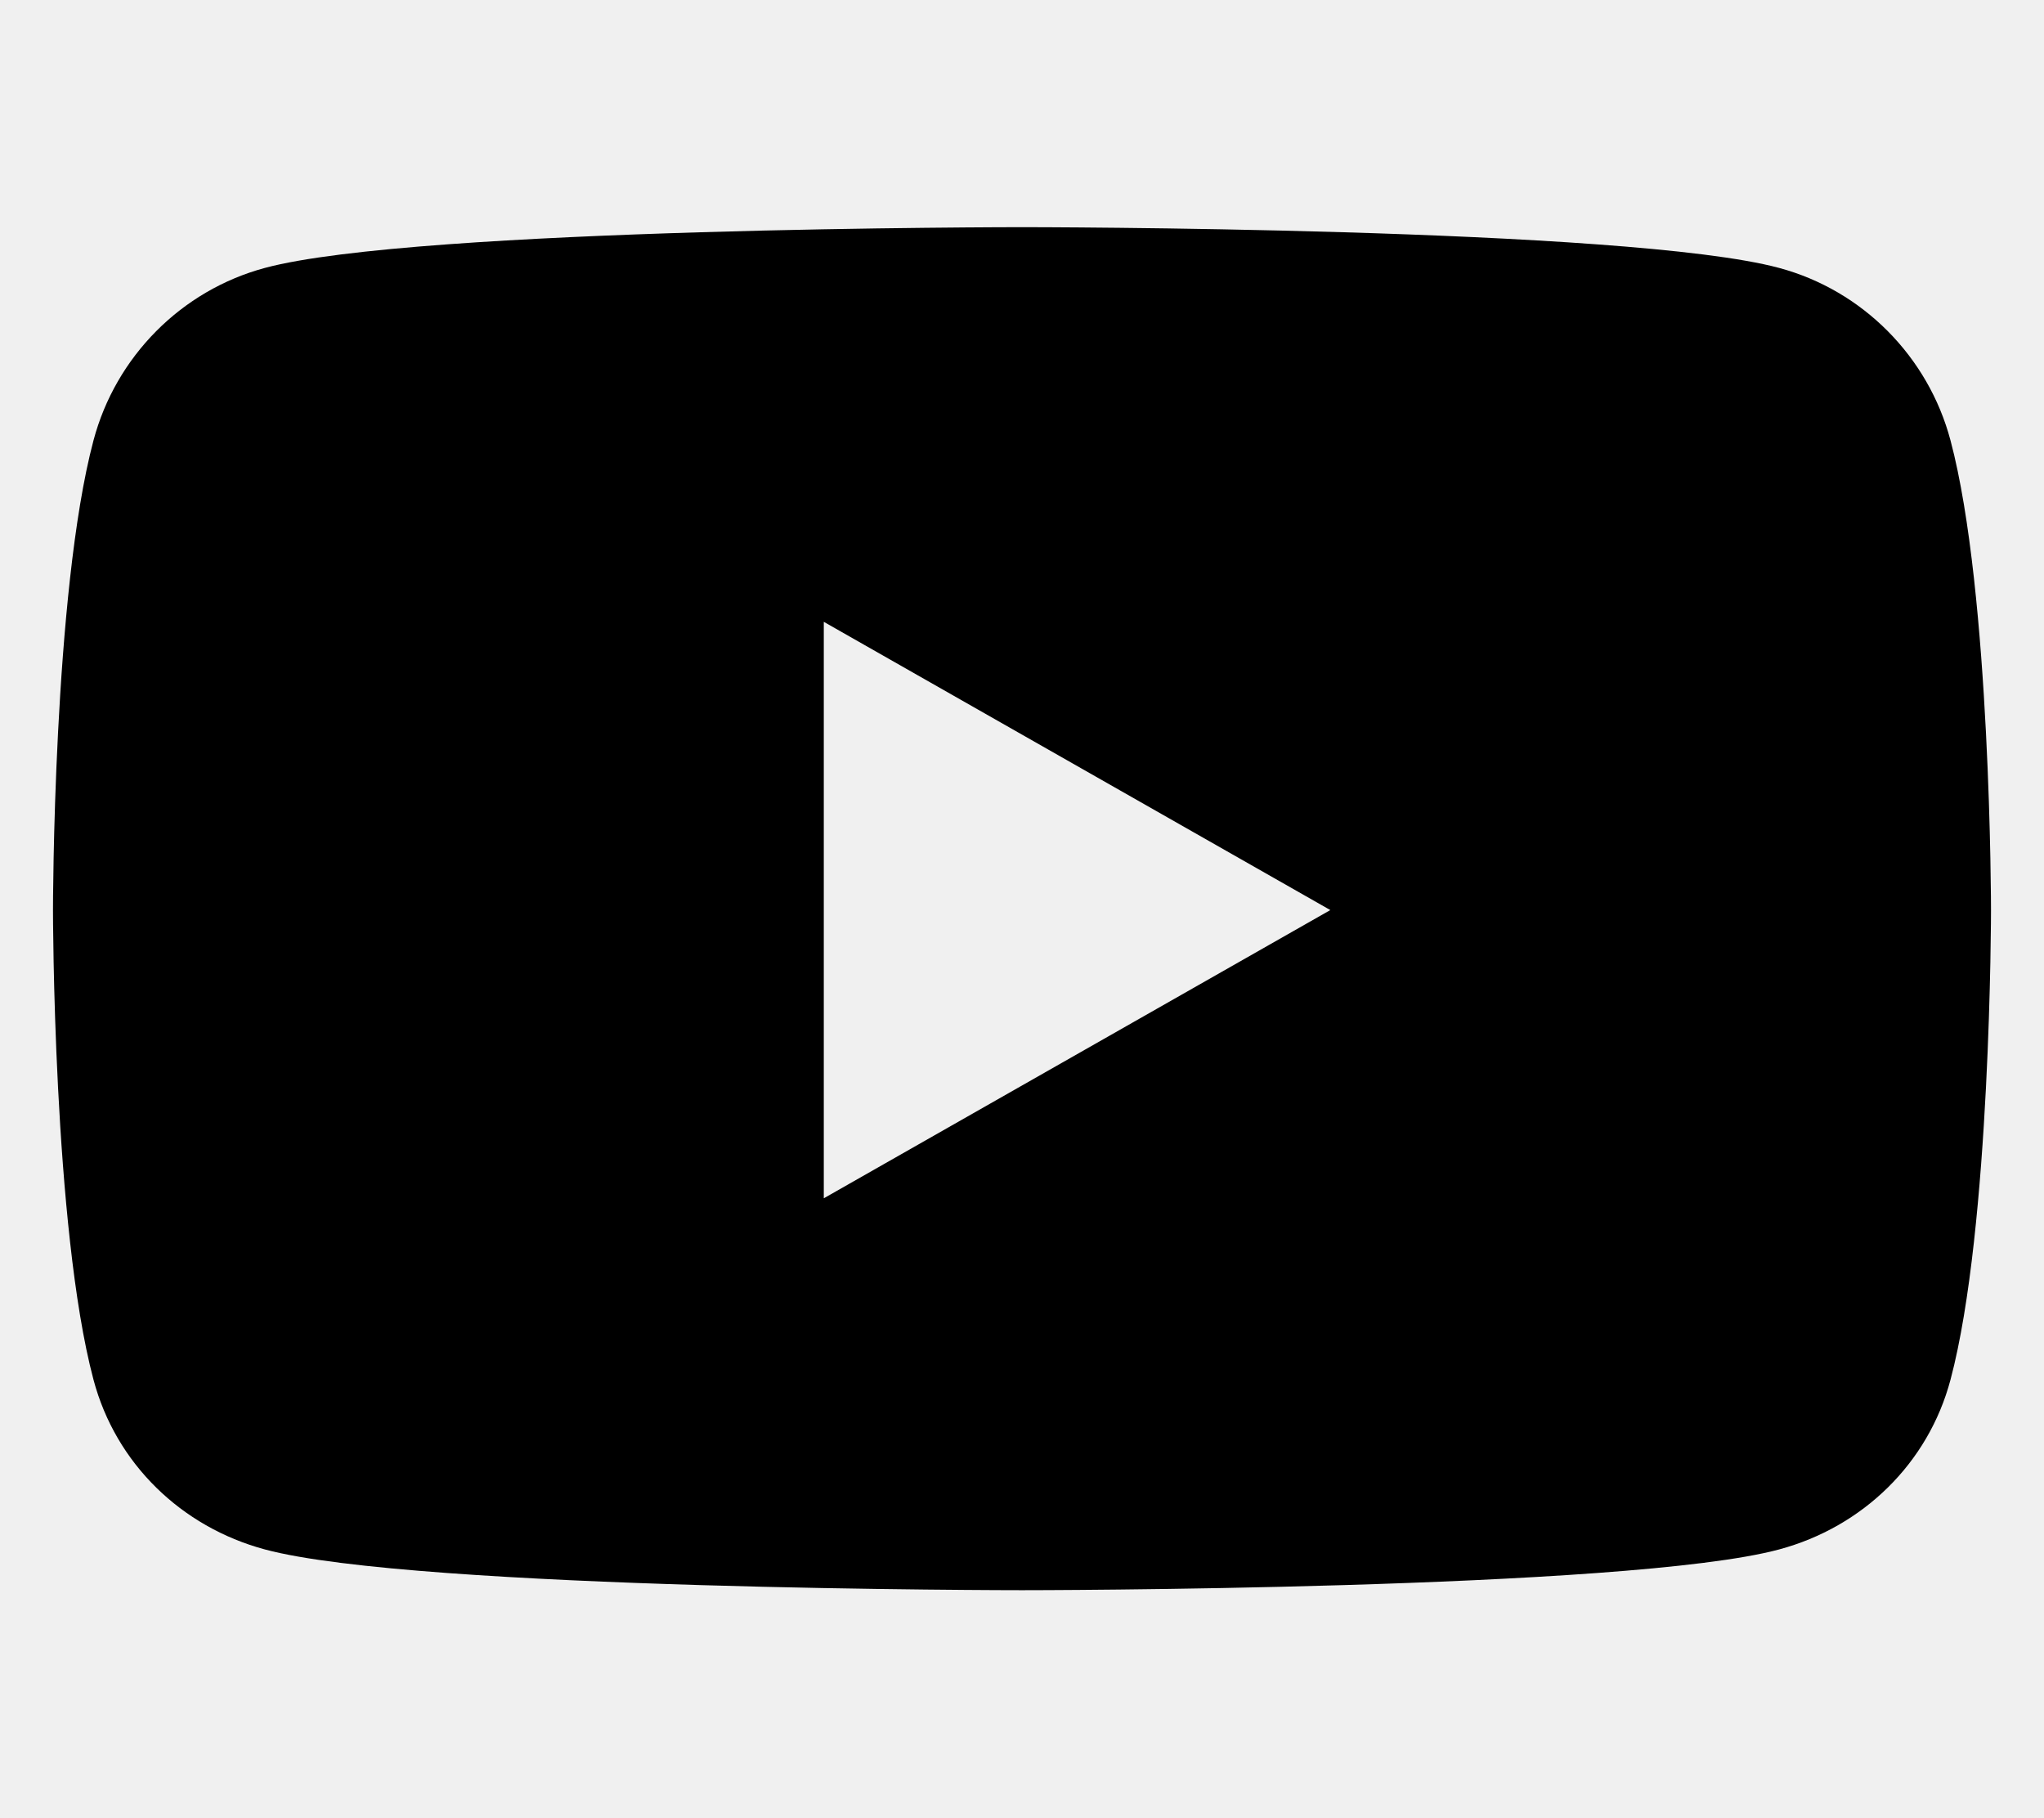
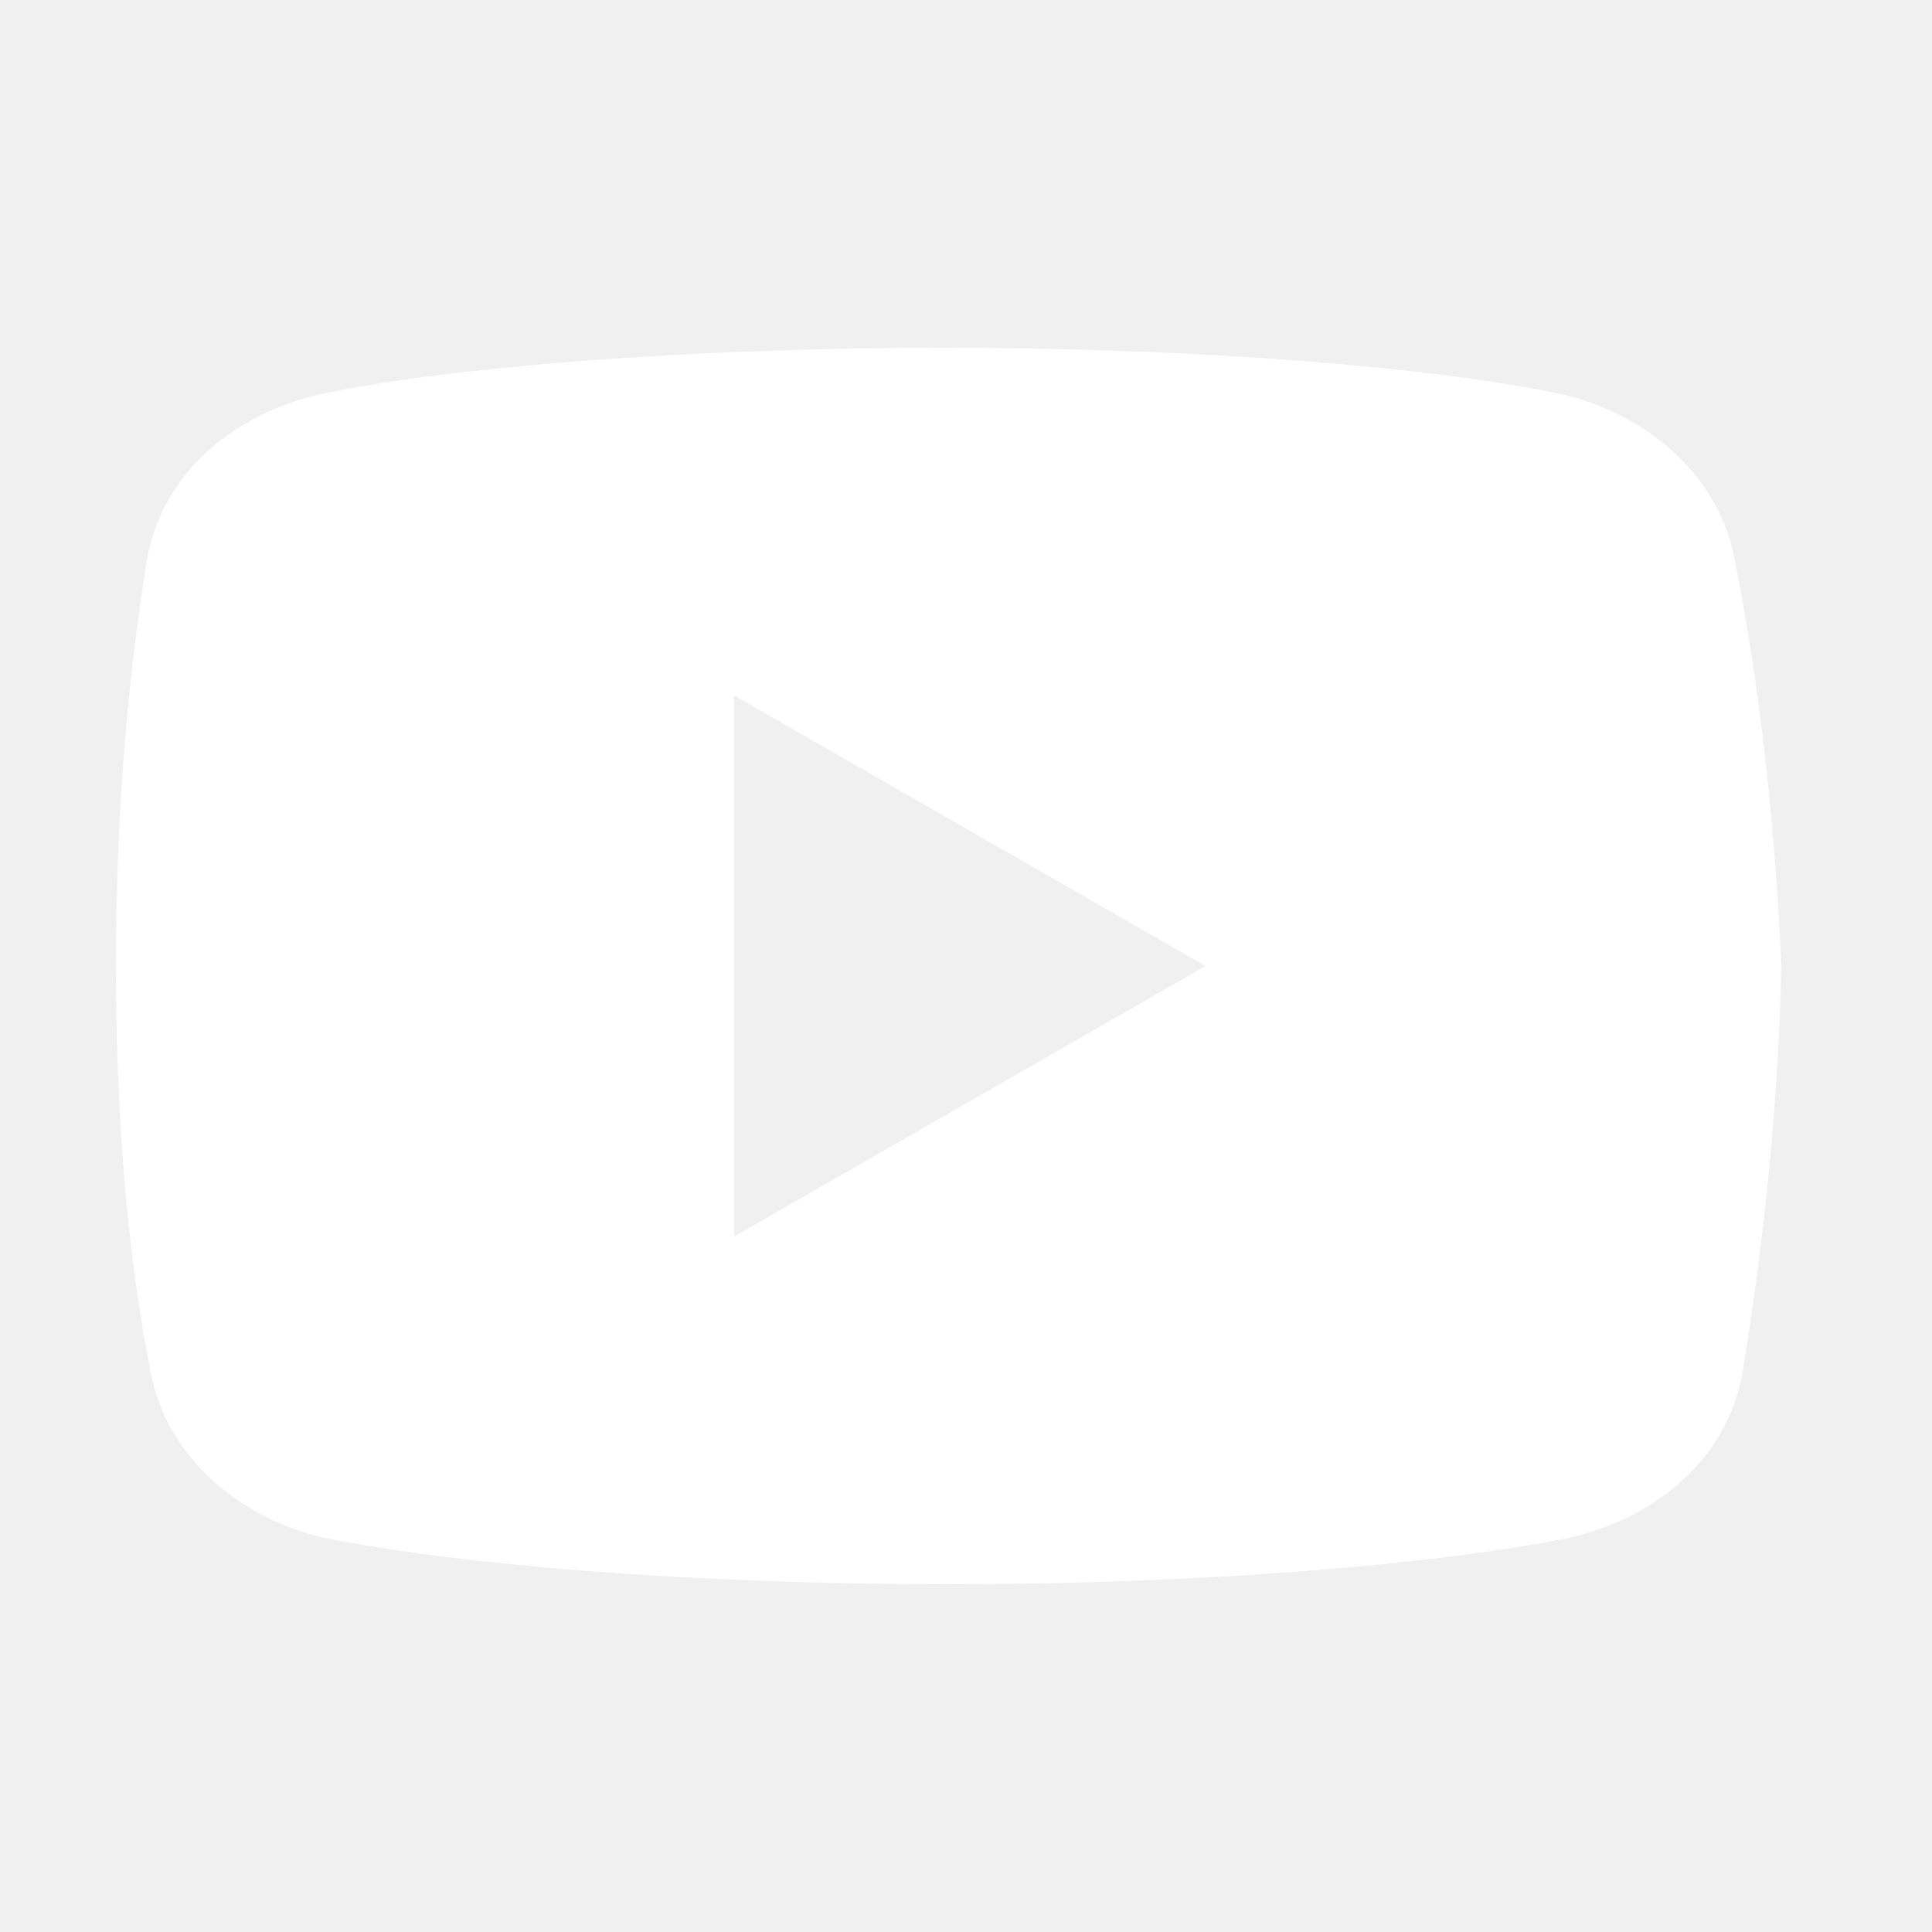
- <svg xmlns="http://www.w3.org/2000/svg" viewBox="0 0 576 512">
-   <path d="M549.655 124.083c-6.281-23.65-24.787-42.276-48.284-48.597C458.781 64 288 64 288 64S117.22 64 74.629 75.486c-23.497 6.322-42.003 24.947-48.284 48.597-11.412 42.867-11.412 132.305-11.412 132.305s0 89.438 11.412 132.305c6.281 23.65 24.787 41.5 48.284 47.821C117.22 448 288 448 288 448s170.78 0 213.371-11.486c23.497-6.321 42.003-24.171 48.284-47.821 11.412-42.867 11.412-132.305 11.412-132.305s0-89.438-11.412-132.305zm-317.51 213.508V175.185l142.739 81.205-142.739 81.201z" />
+ <svg xmlns="http://www.w3.org/2000/svg" fill="#FFFFFF" viewBox="0 0 50 50" width="50px" height="50px">
+   <path d="M 44.898 14.5 C 44.5 12.301 42.602 10.699 40.398 10.199 C 37.102 9.5 31 9 24.398 9 C 17.801 9 11.602 9.5 8.301 10.199 C 6.102 10.699 4.199 12.199 3.801 14.5 C 3.398 17 3 20.5 3 25 C 3 29.5 3.398 33 3.898 35.5 C 4.301 37.699 6.199 39.301 8.398 39.801 C 11.898 40.5 17.898 41 24.5 41 C 31.102 41 37.102 40.5 40.602 39.801 C 42.801 39.301 44.699 37.801 45.102 35.5 C 45.5 33 46 29.398 46.102 25 C 45.898 20.5 45.398 17 44.898 14.5 Z M 19 32 L 19 18 L 31.199 25 Z" />
</svg>
